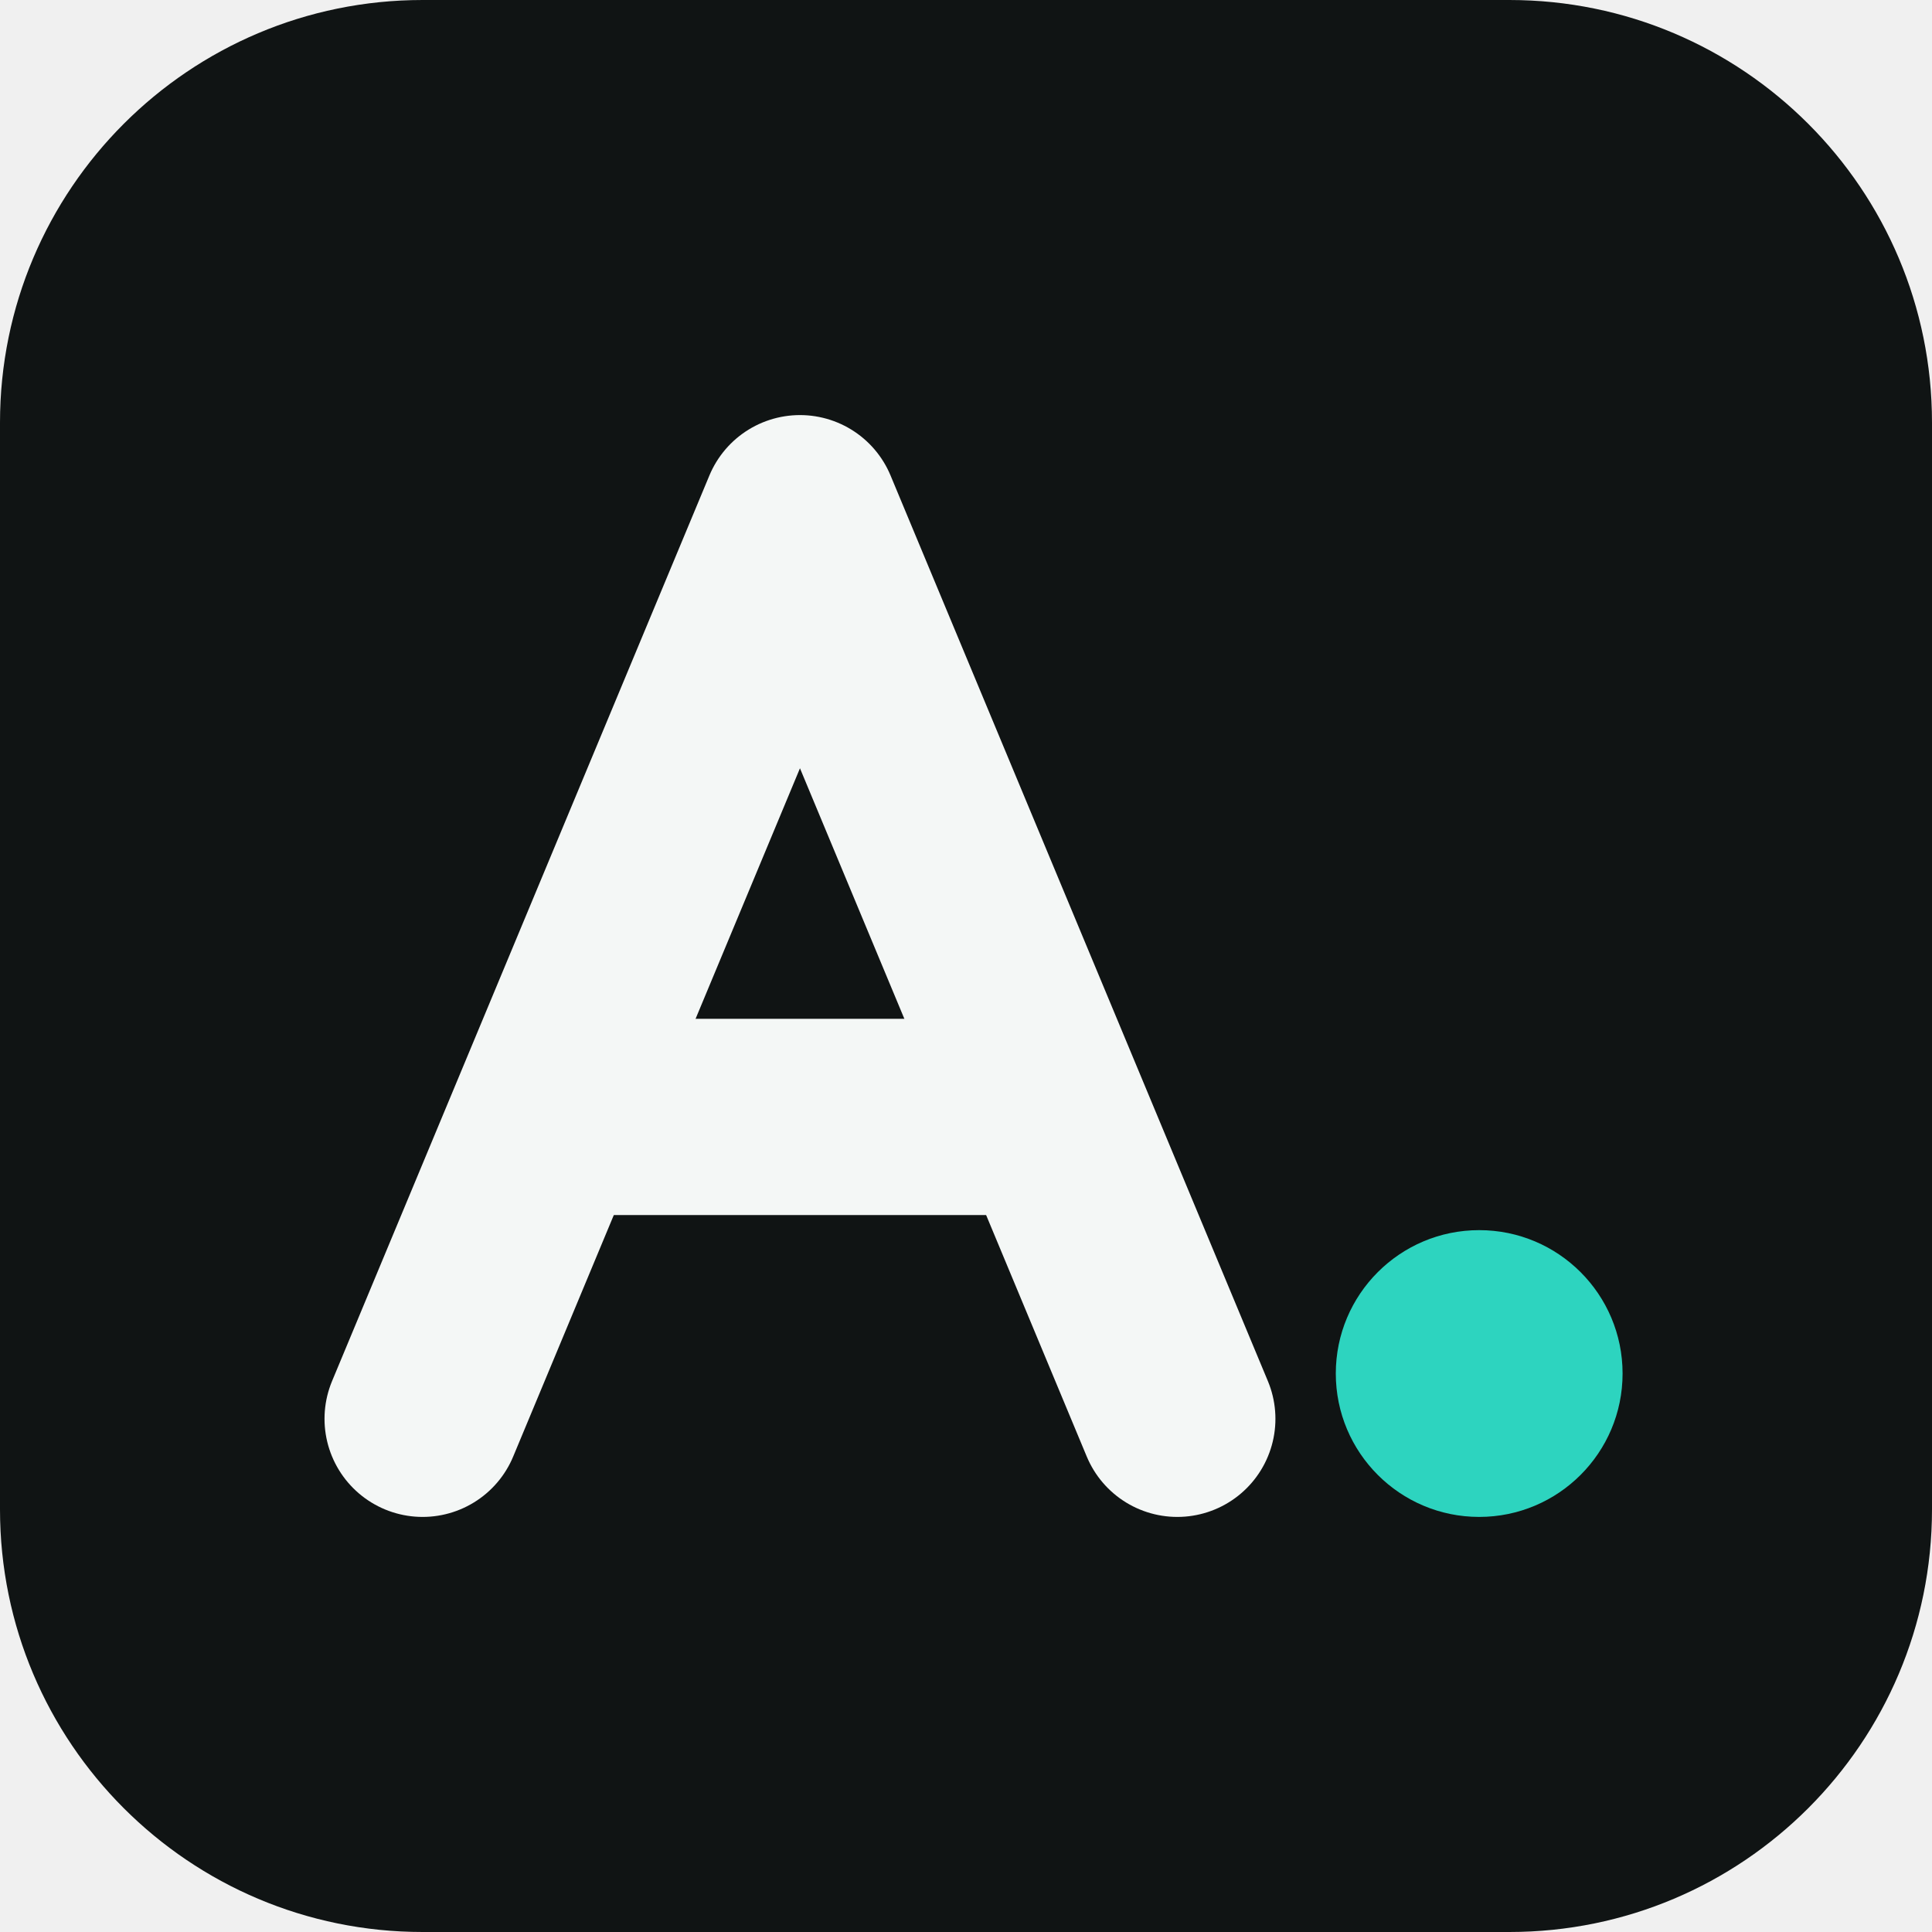
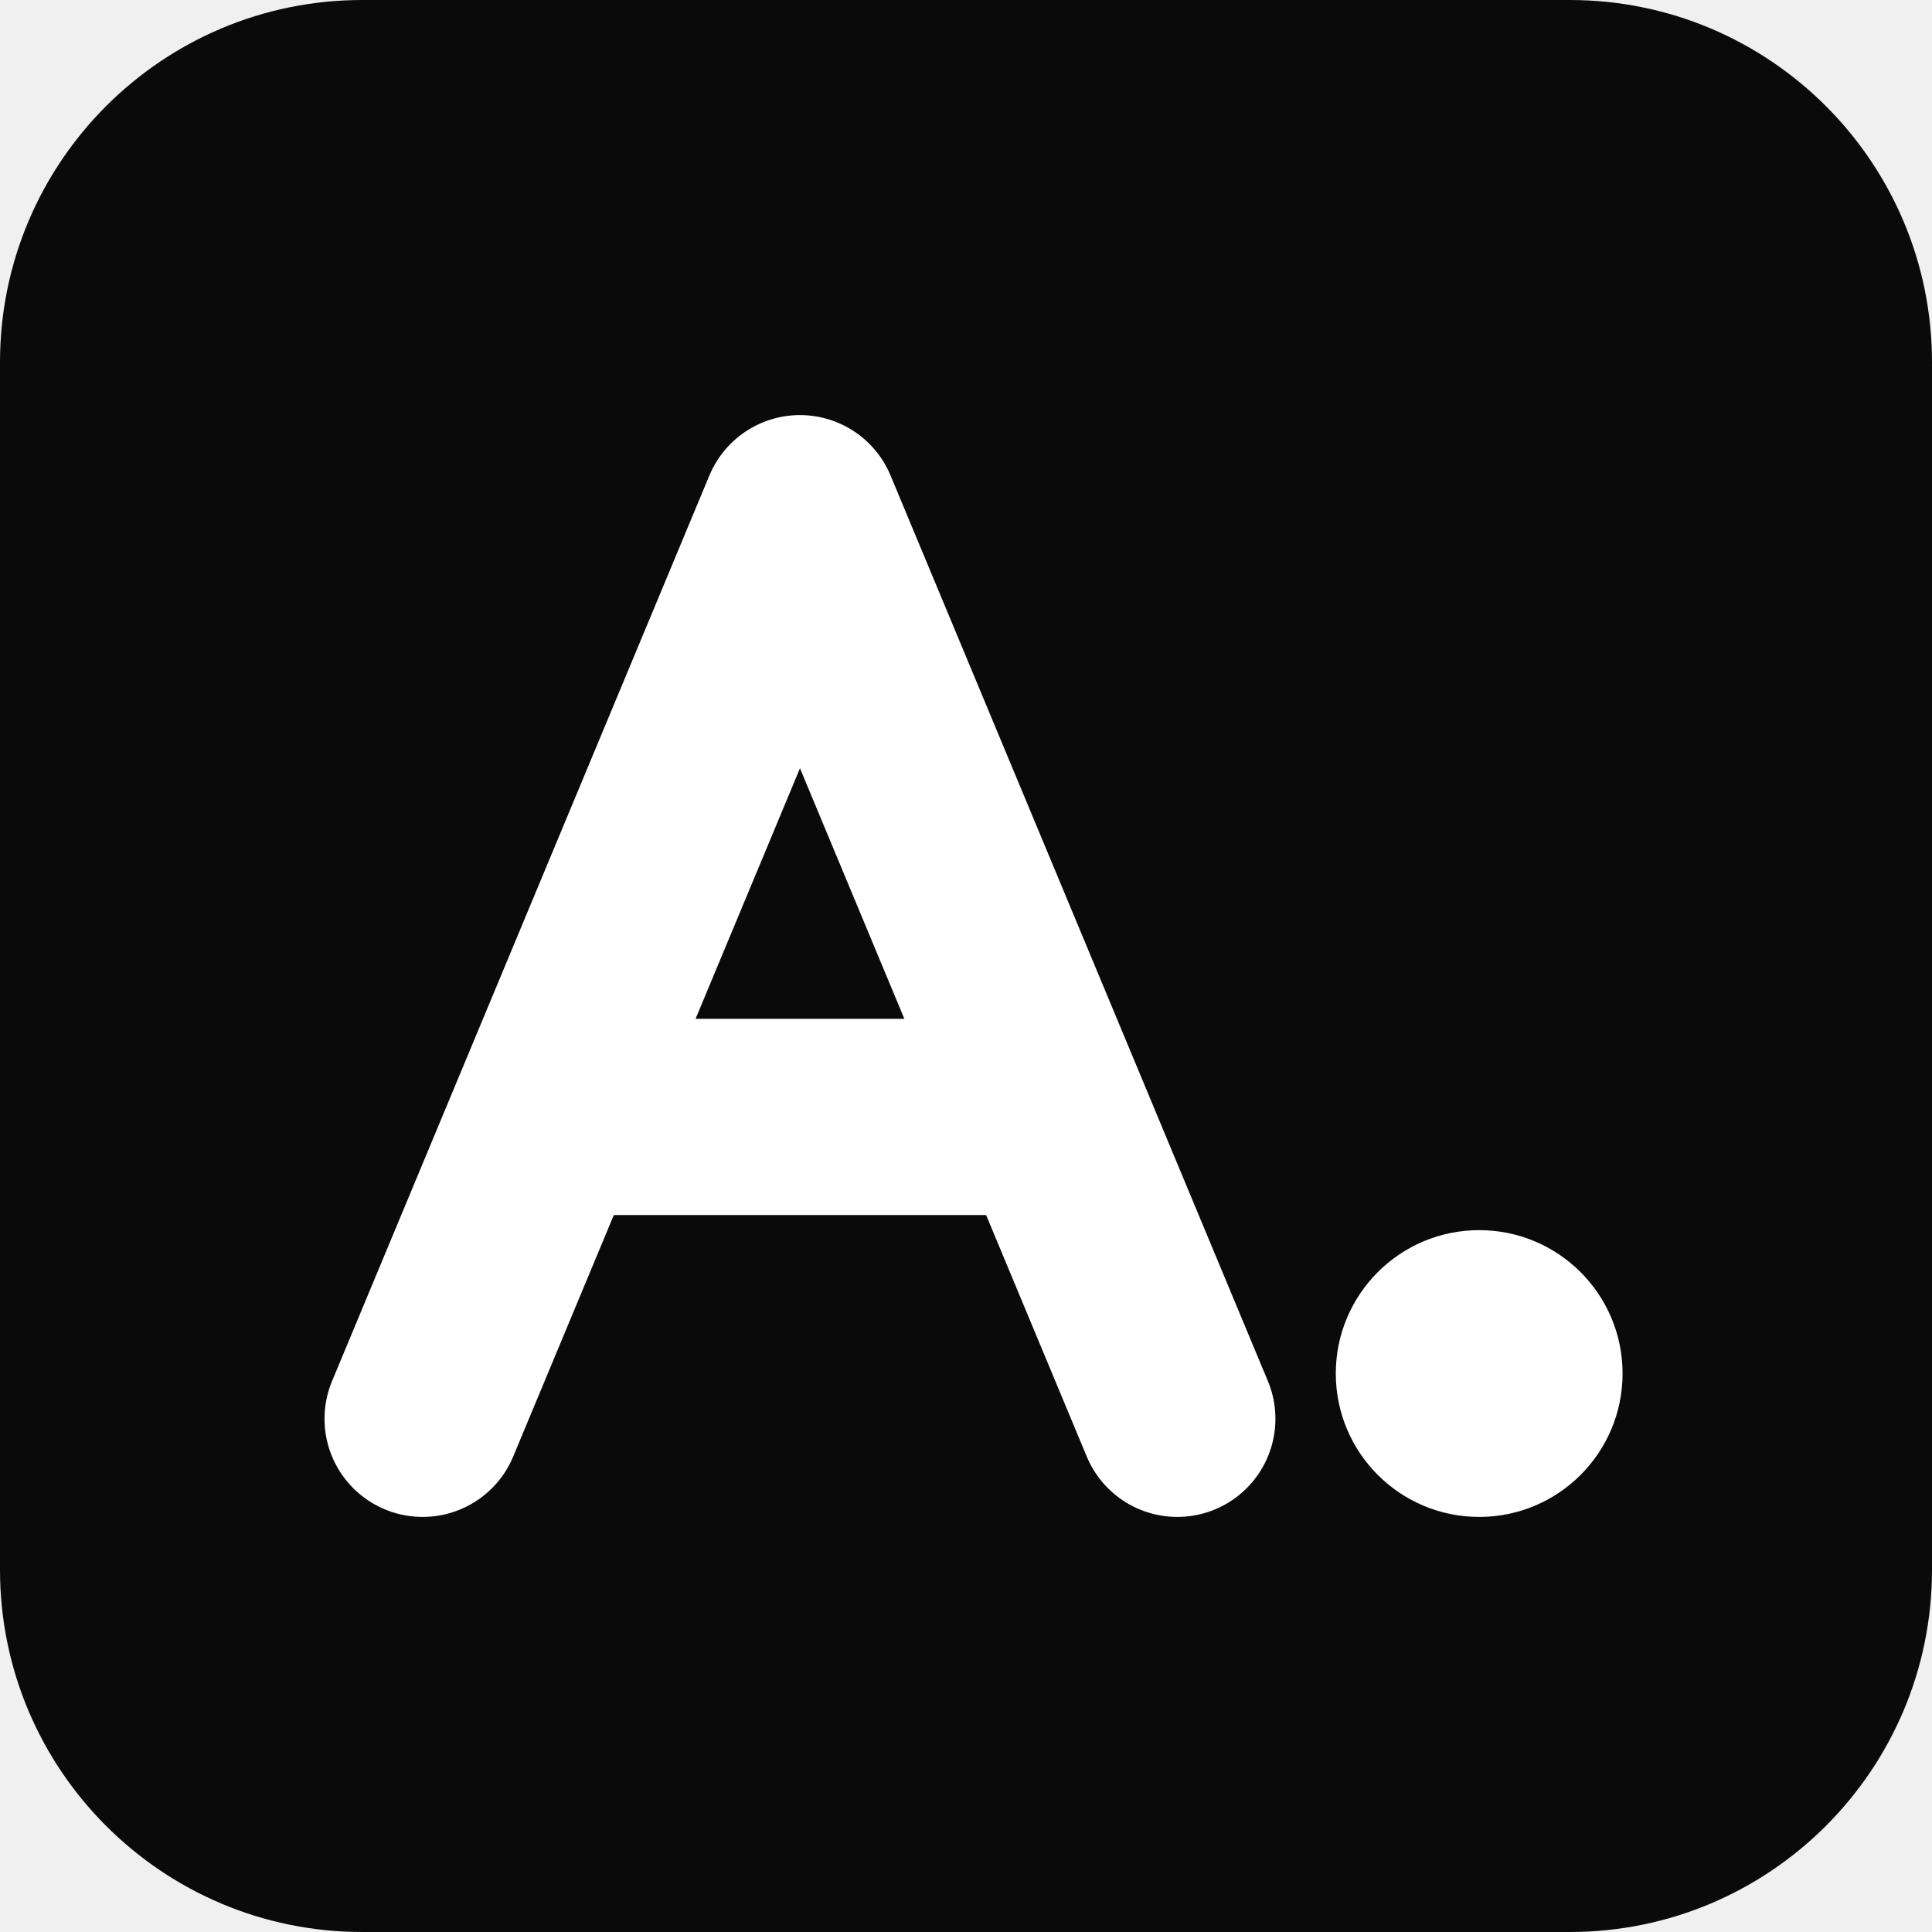
<svg xmlns="http://www.w3.org/2000/svg" viewBox="0 0 64 64">
-   <rect width="64" height="64" rx="14" fill="#101414" />
-   <path d="M14 47 L26.5 17 L39 47" fill="none" stroke="#f4f7f6" stroke-width="6.5" stroke-linecap="round" stroke-linejoin="round" />
-   <path d="M19.5 37 H33.5" fill="none" stroke="#f4f7f6" stroke-width="6.5" stroke-linecap="round" />
-   <circle cx="49" cy="45.5" r="4.75" fill="#2dd4bf" />
+   <rect width="64" height="64" rx="12" fill="#0a0a0a" />
+   <path d="M14 47 L26.5 17 L39 47" fill="none" stroke="#ffffff" stroke-width="6.5" stroke-linecap="round" stroke-linejoin="round" />
+   <path d="M19.5 37 H33.5" fill="none" stroke="#ffffff" stroke-width="6.5" stroke-linecap="round" />
+   <circle cx="49" cy="45.5" r="4.75" fill="#ffffff" />
</svg>
